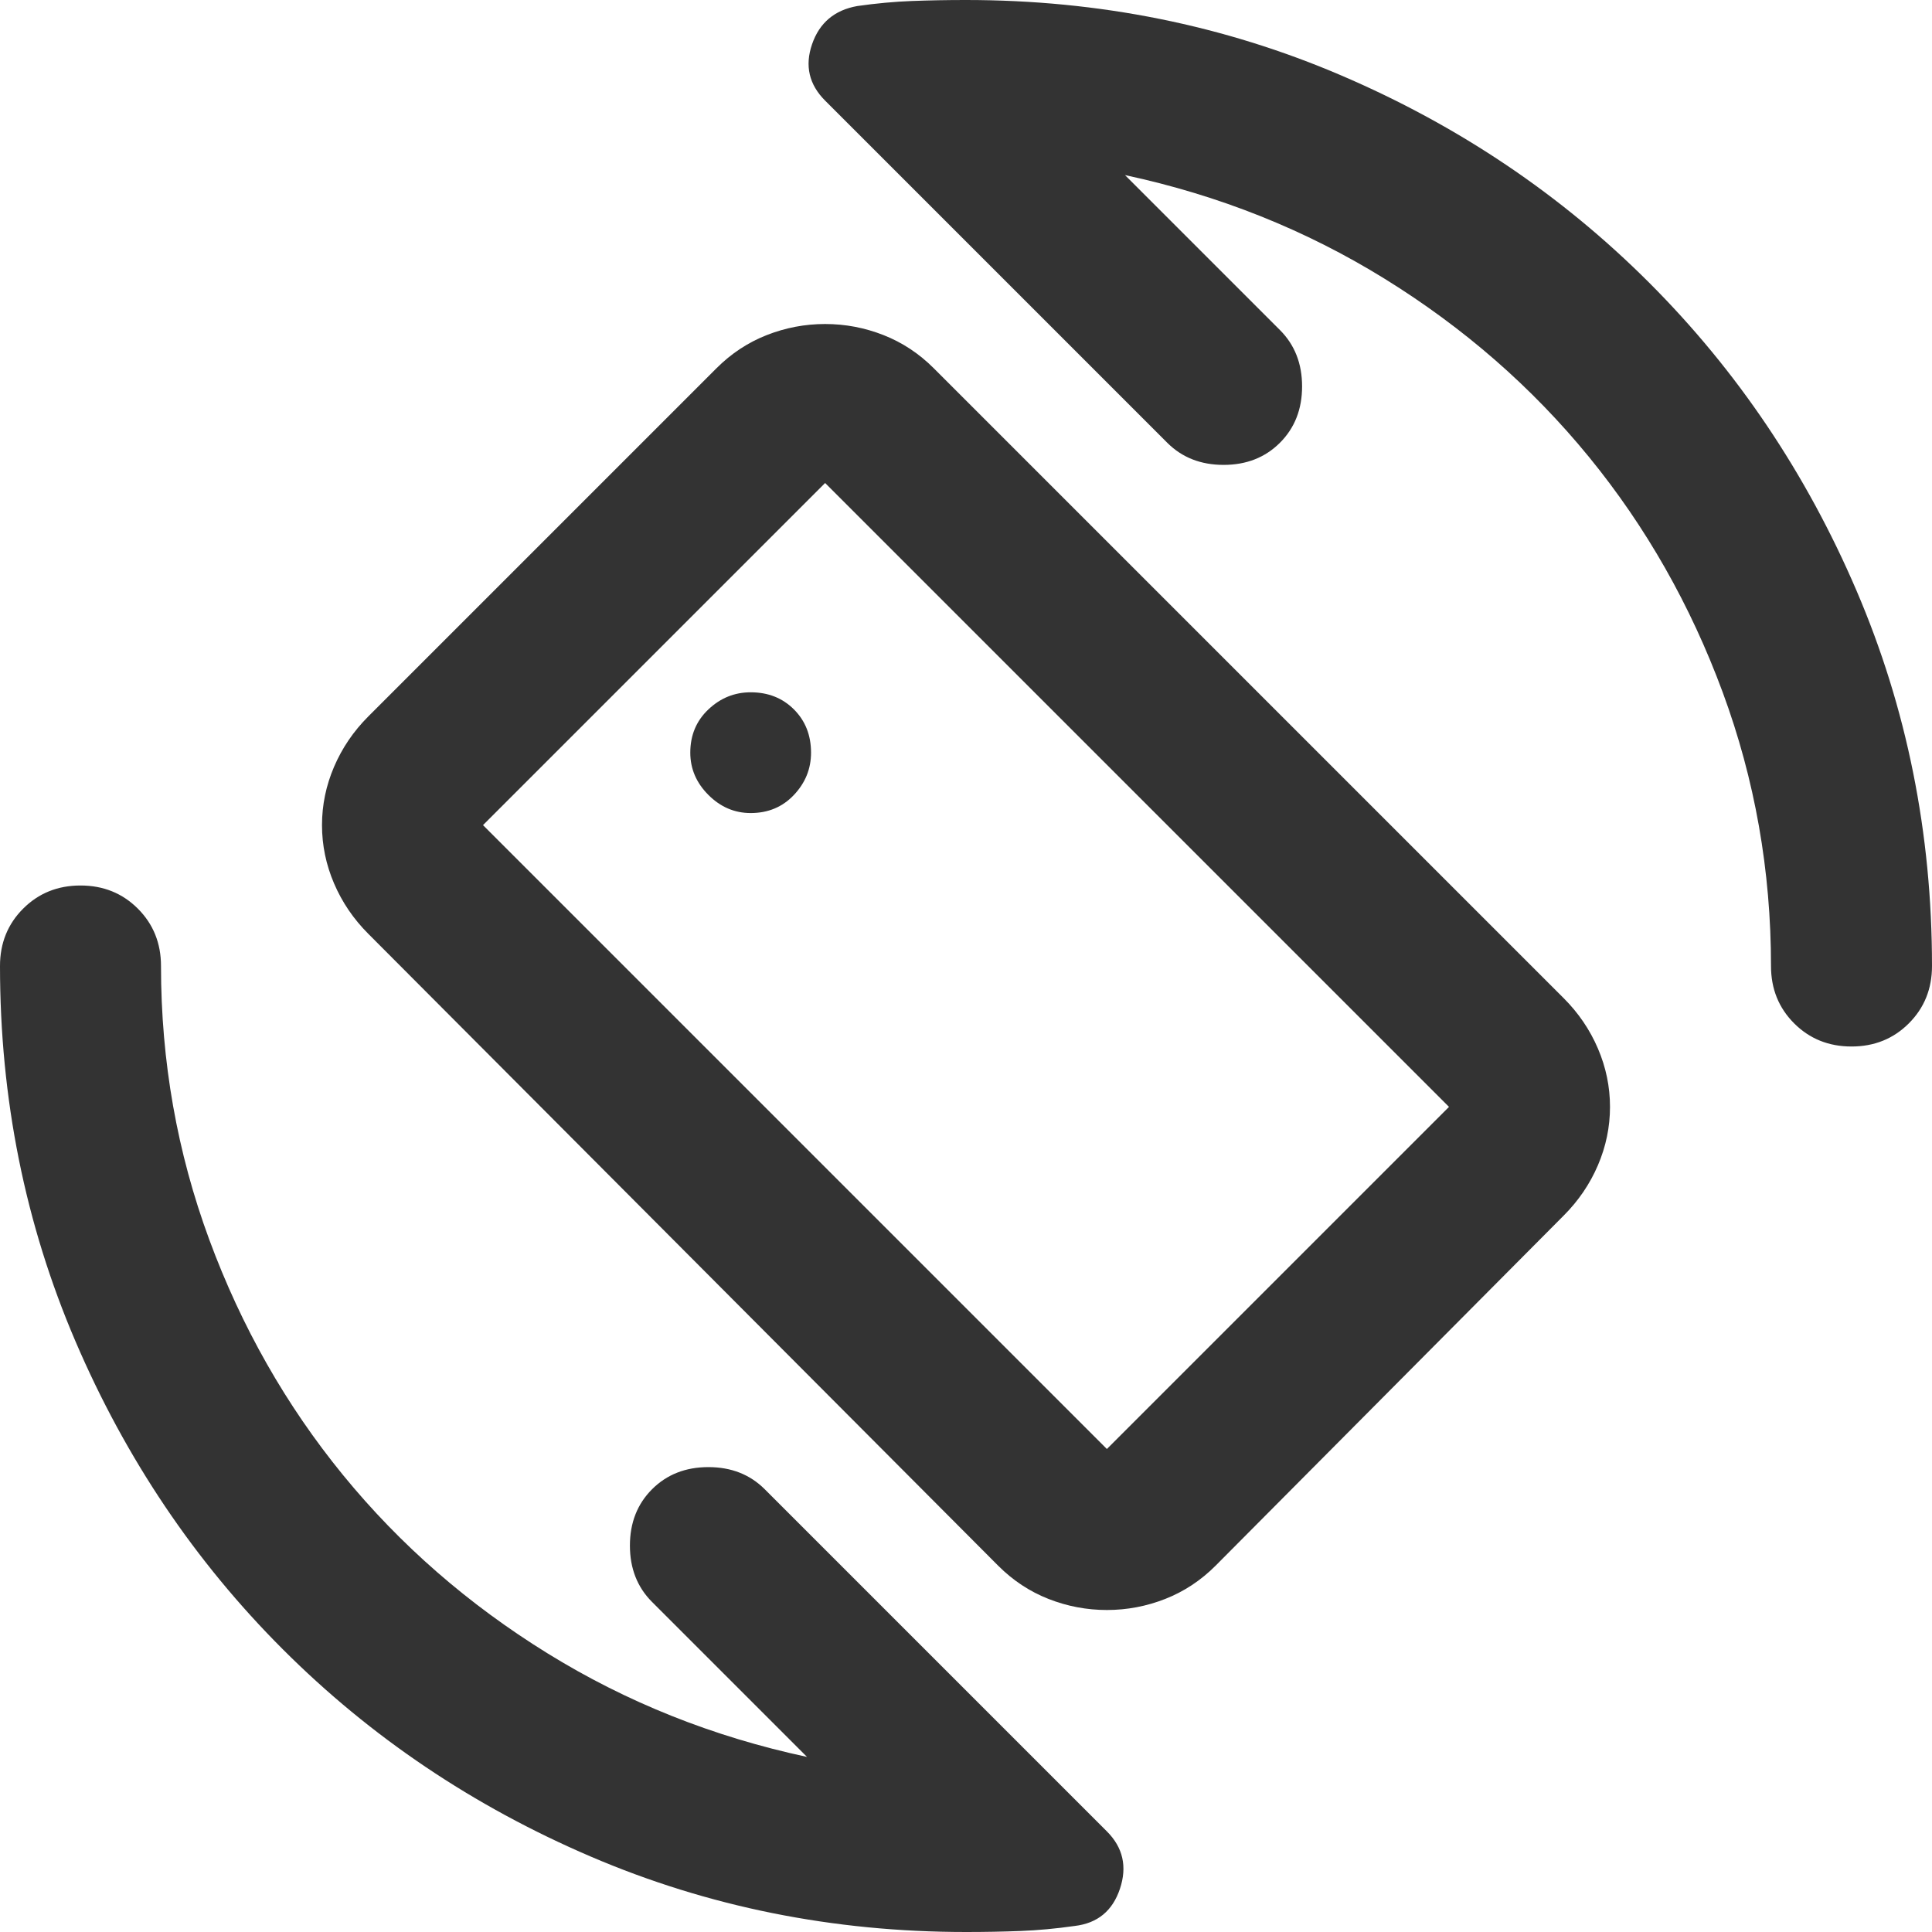
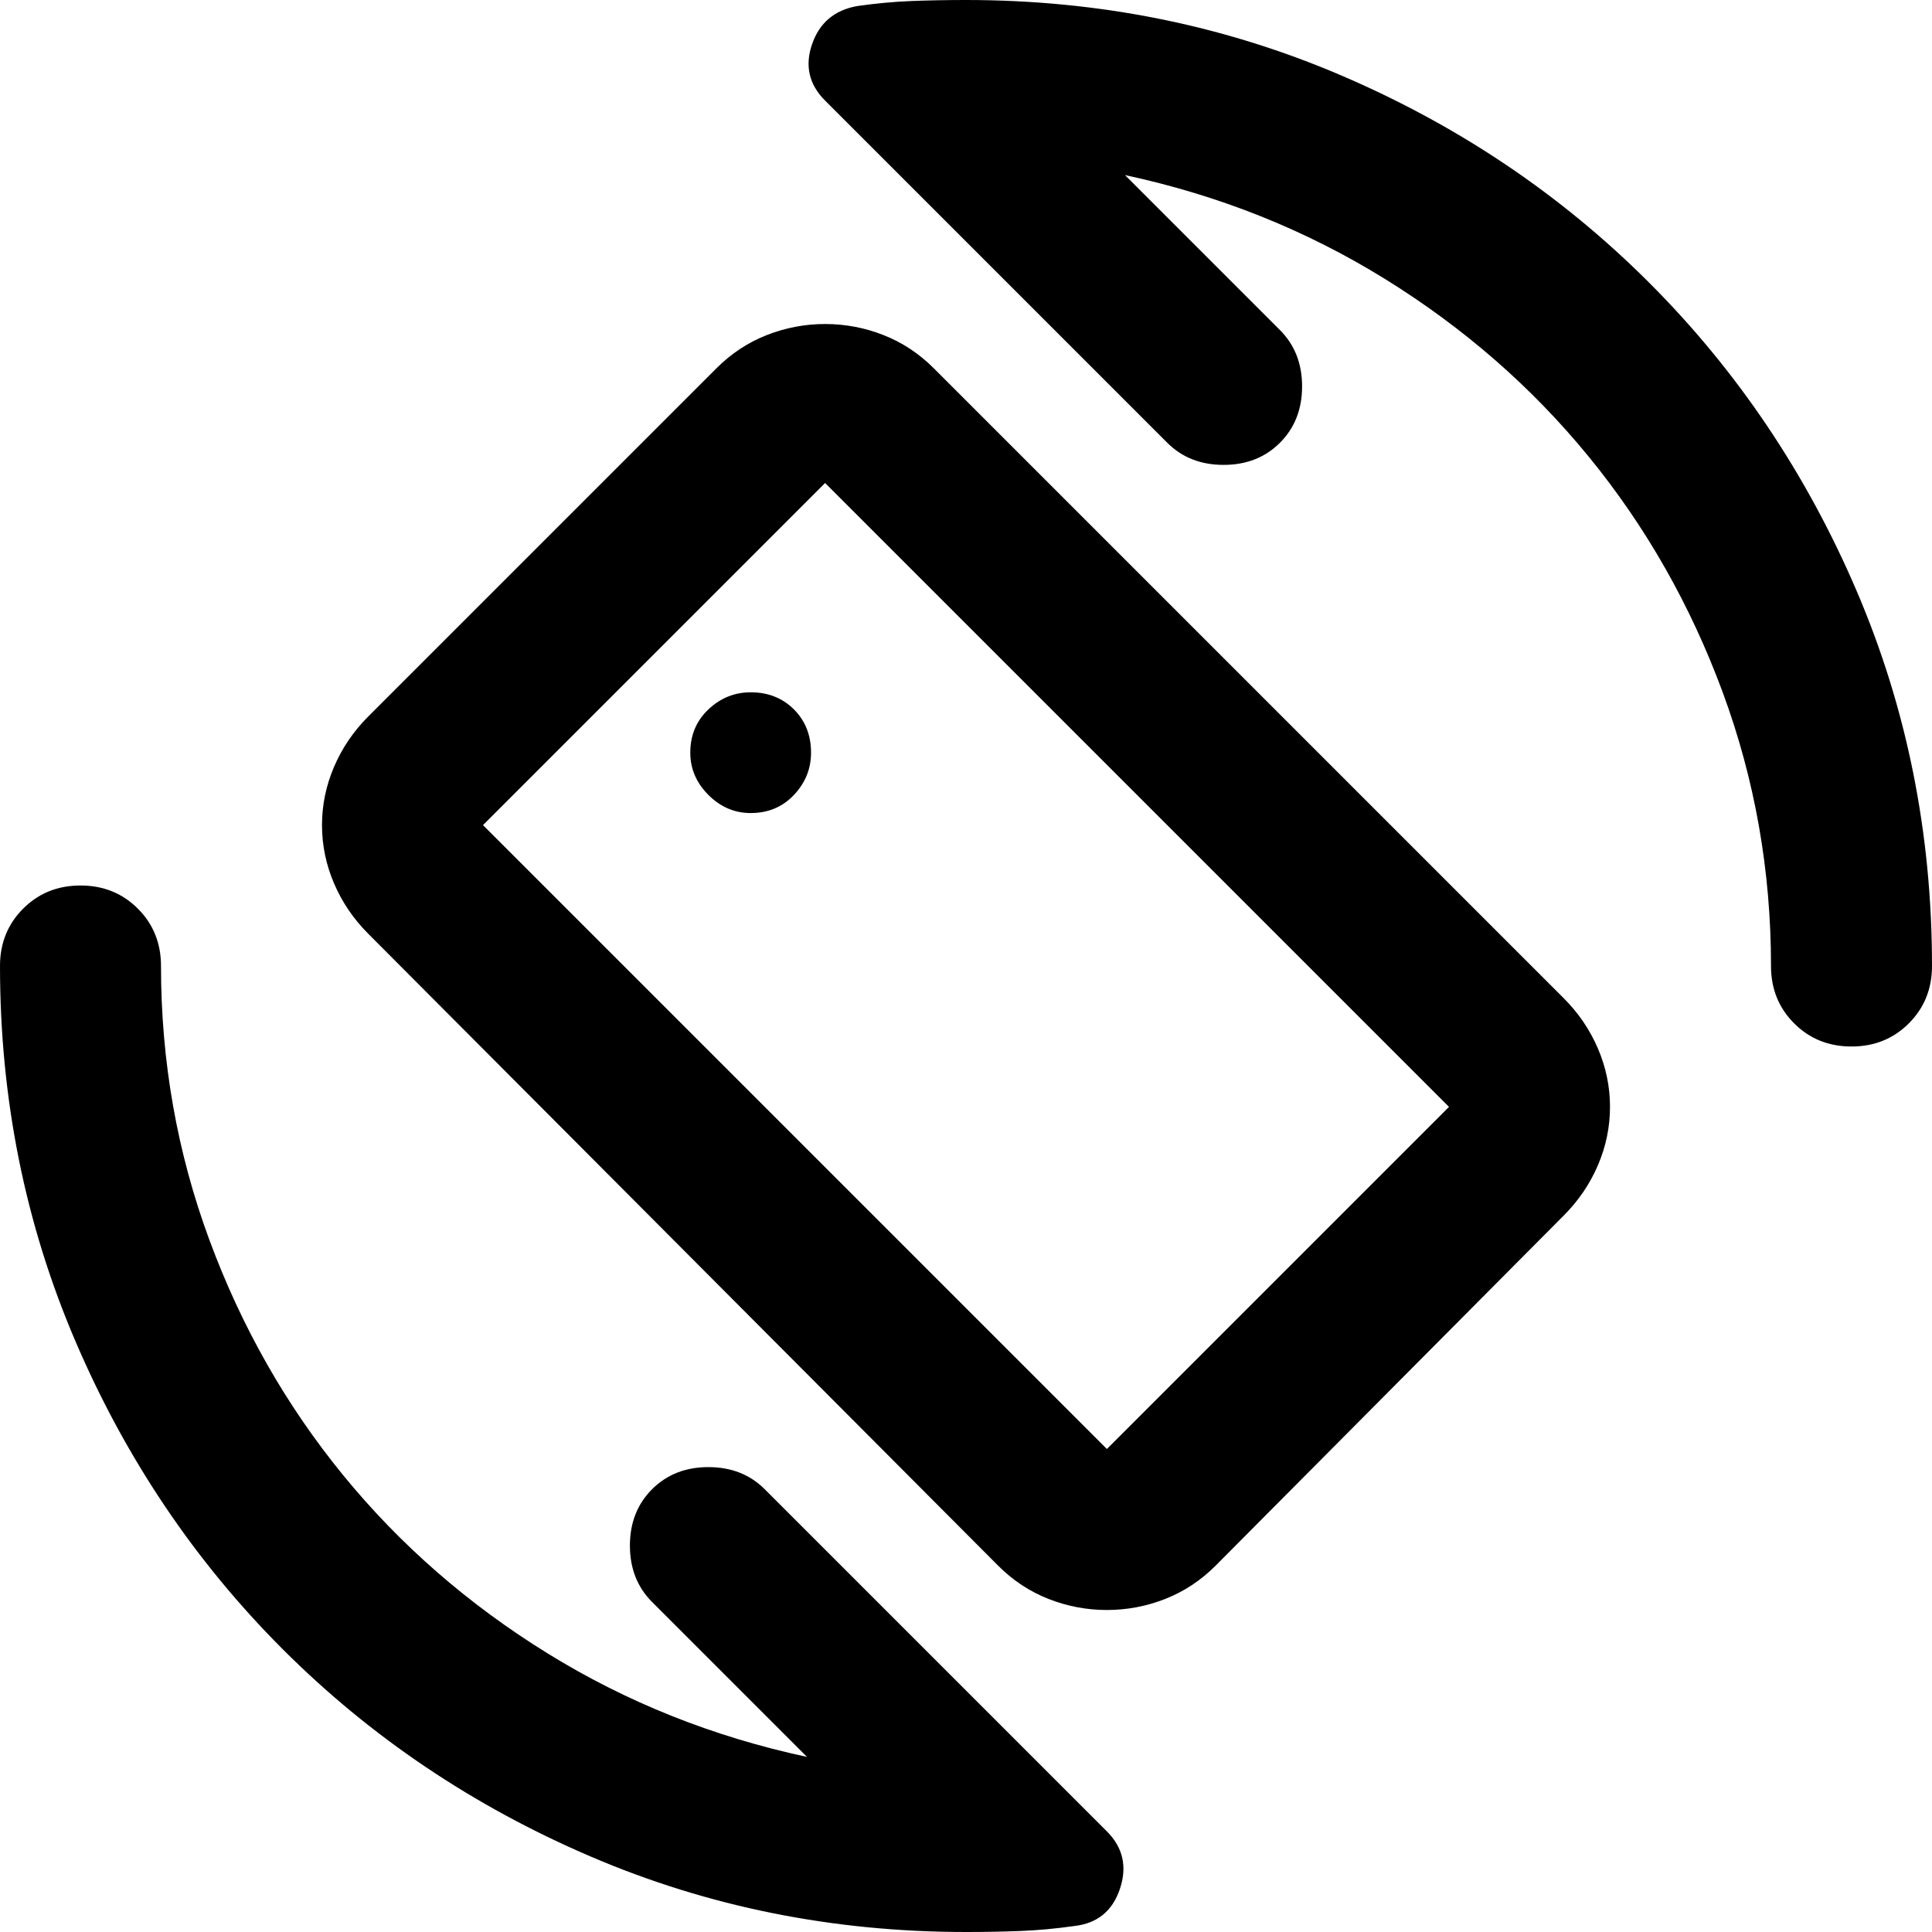
<svg xmlns="http://www.w3.org/2000/svg" width="24" height="24" viewBox="0 0 960 960">
  <g transform="translate(0,960)">
-     <path fill="#333333" d="m559-873 77 77q11 11 11 28t-11 28q-11 11-28 11t-28-11L410-910q-12-12-6.5-28t22.5-19q14-2 27-2.5t27-.5q99 0 186.5 37.5t153 103q65.5 65.5 103 153T960-480q0 17-11.5 28.5T920-440q-17 0-28.5-11.5T880-480q0-71-24-136t-66.5-117Q747-785 688-821.5T559-873ZM401-87l-77-77q-11-11-11-28t11-28q11-11 28-11t28 11L550-50q12 12 6.5 28.5T534-3q-14 2-27 2.5T480 0q-99 0-186.5-37.5t-153-103Q75-206 37.5-293.5T0-480q0-17 11.5-28.5T40-520q17 0 28.5 11.5T80-480q0 71 24 136t66.5 117Q213-175 272-138.5T401-87Zm95-95L183-496q-11-11-17-25t-6-29q0-15 6-29t17-25l173-173q11-11 25-16.5t29-5.5q15 0 29 5.5t25 16.5l313 313q11 11 17 25t6 29q0 15-6 29t-17 25L604-182q-11 11-25 16.5t-29 5.5q-15 0-29-5.5T496-182Zm54-58 170-170-310-310-170 170 310 310Zm-70-240Zm-107-76q13 0 21.5-9t8.5-21q0-13-8.5-21.5T373-616q-12 0-21 8.5t-9 21.5q0 12 9 21t21 9Z" />
+     <path d="m559-873 77 77q11 11 11 28t-11 28q-11 11-28 11t-28-11L410-910q-12-12-6.5-28t22.5-19q14-2 27-2.5t27-.5q99 0 186.5 37.5t153 103q65.5 65.5 103 153T960-480q0 17-11.5 28.5T920-440q-17 0-28.5-11.5T880-480q0-71-24-136t-66.5-117Q747-785 688-821.5T559-873ZM401-87l-77-77q-11-11-11-28t11-28q11-11 28-11t28 11L550-50q12 12 6.5 28.5T534-3q-14 2-27 2.5T480 0q-99 0-186.5-37.5t-153-103Q75-206 37.5-293.5T0-480q0-17 11.5-28.5T40-520q17 0 28.5 11.5T80-480q0 71 24 136t66.5 117Q213-175 272-138.5T401-87Zm95-95L183-496q-11-11-17-25t-6-29q0-15 6-29t17-25l173-173q11-11 25-16.5t29-5.5q15 0 29 5.5t25 16.5l313 313q11 11 17 25t6 29q0 15-6 29t-17 25L604-182q-11 11-25 16.5t-29 5.5q-15 0-29-5.5T496-182Zm54-58 170-170-310-310-170 170 310 310Zm-70-240Zm-107-76q13 0 21.5-9t8.5-21q0-13-8.5-21.5T373-616q-12 0-21 8.5t-9 21.5q0 12 9 21t21 9Z" />
  </g>
</svg>
